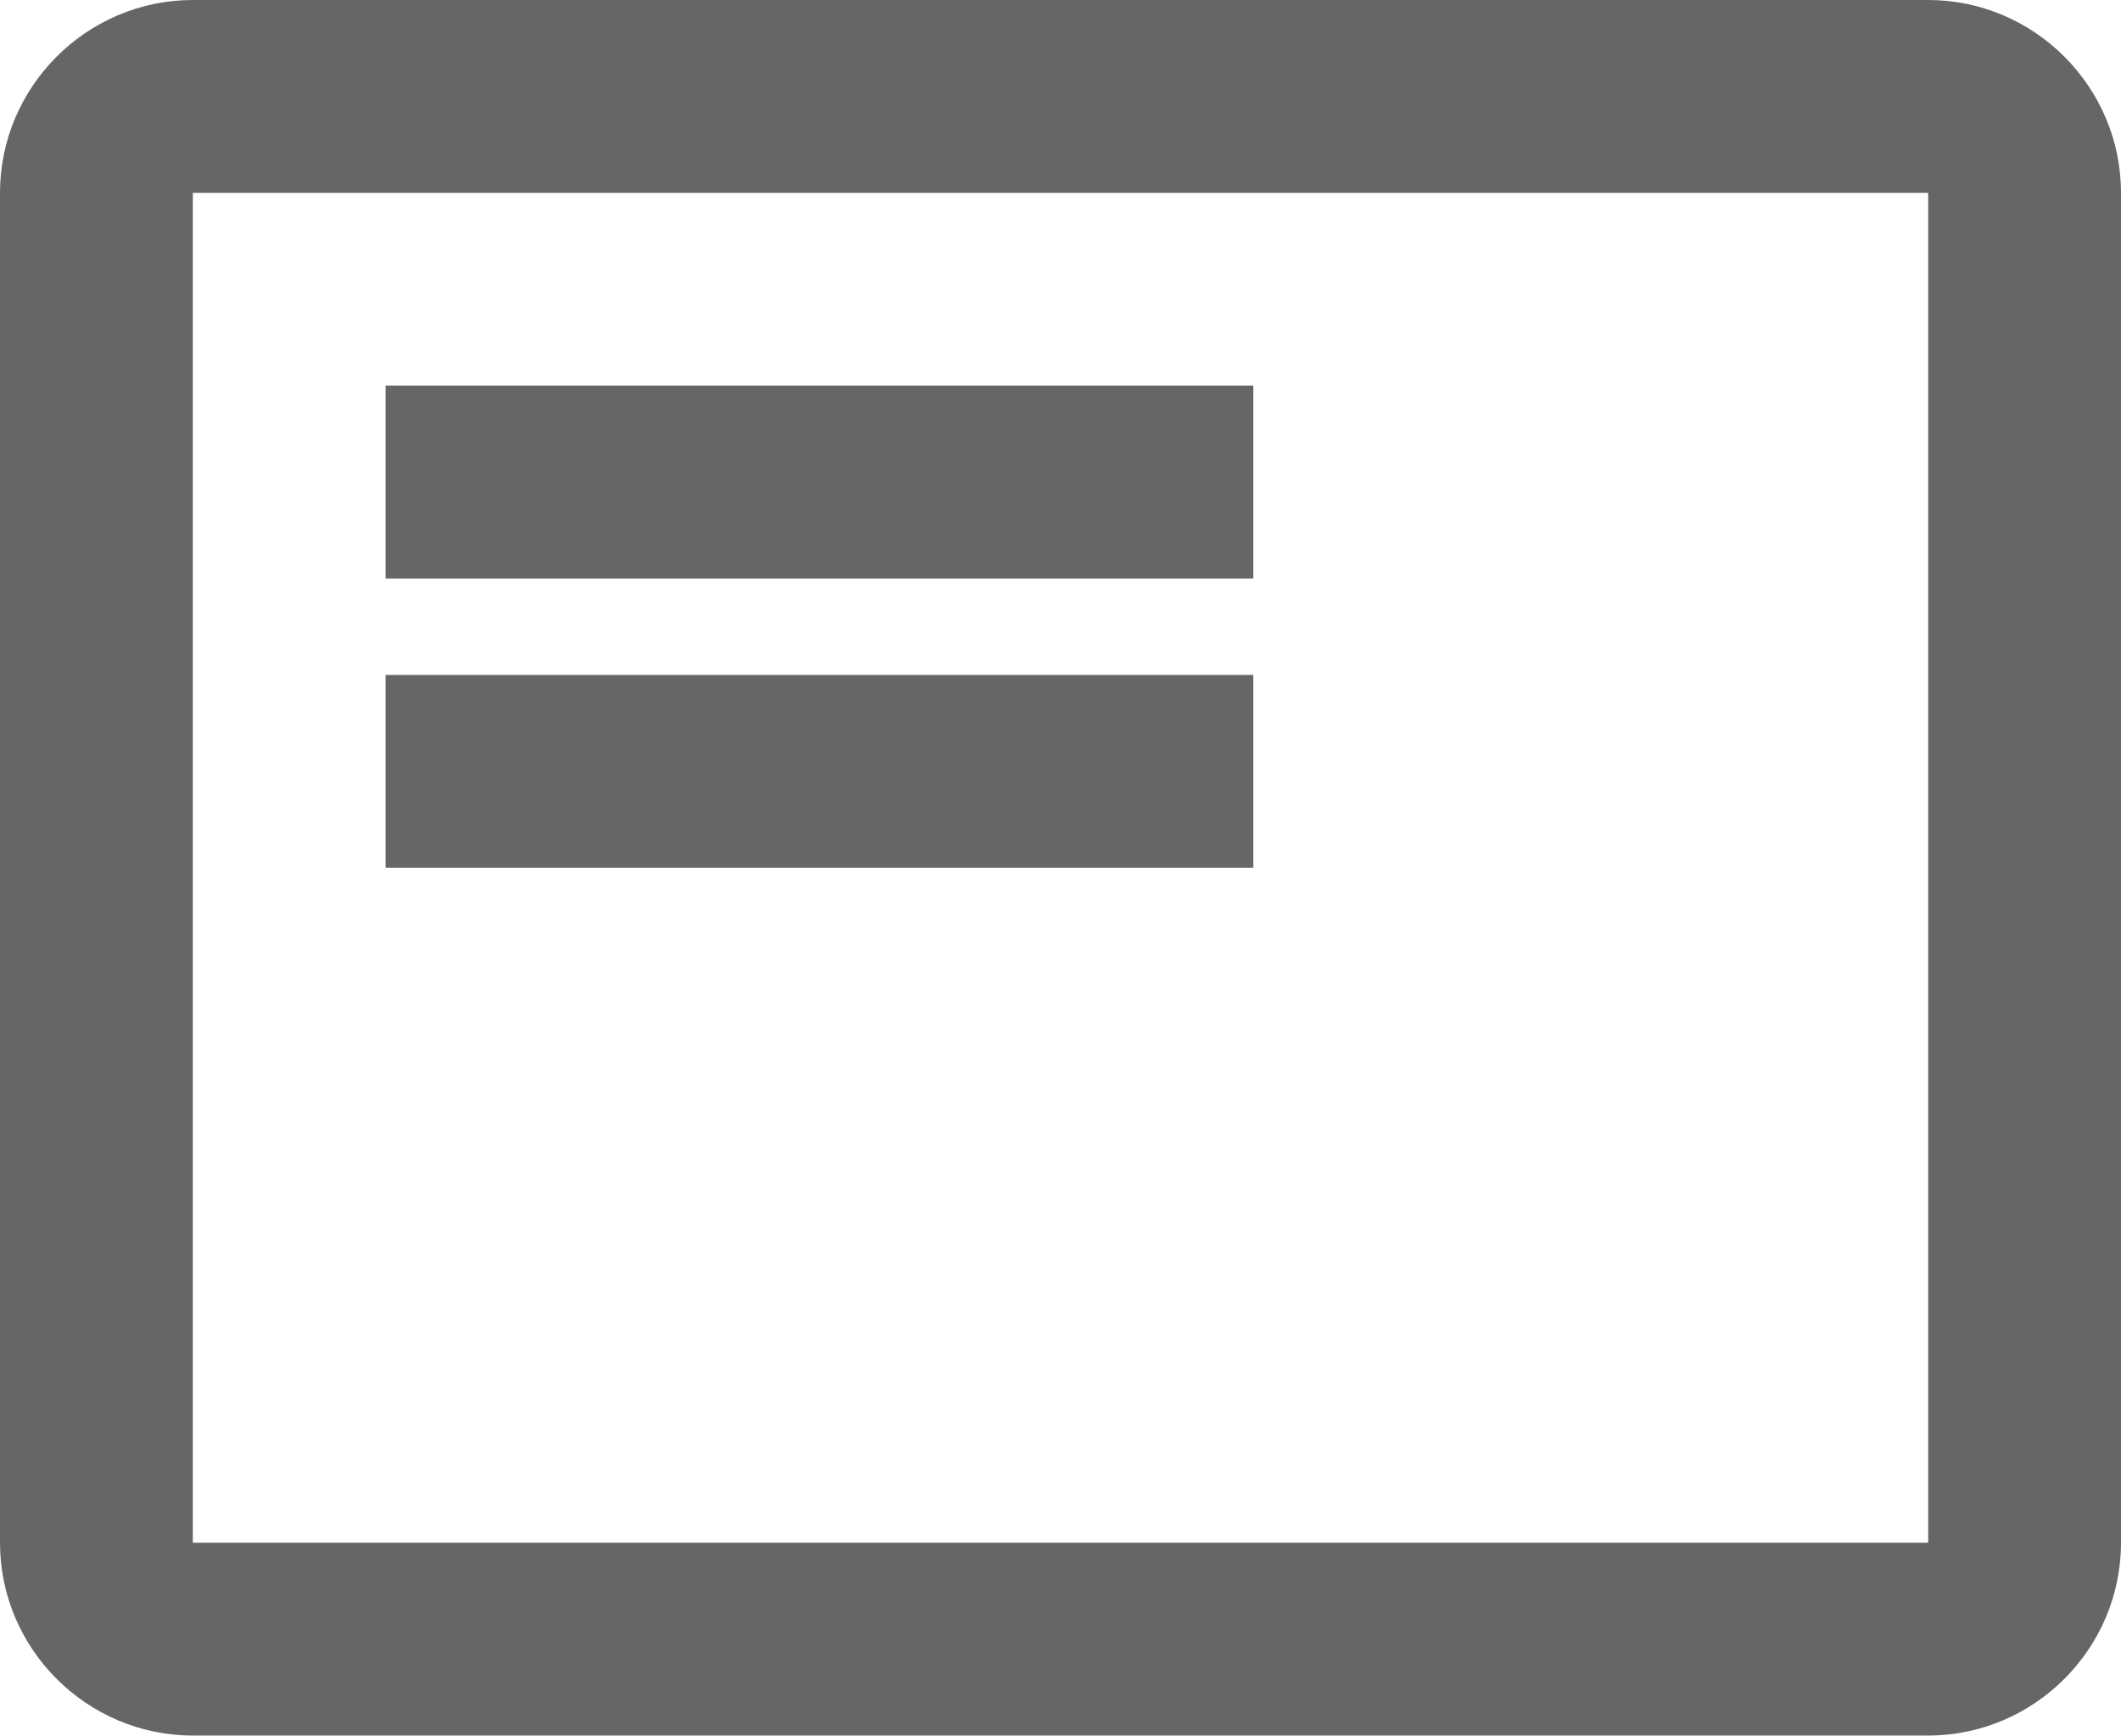
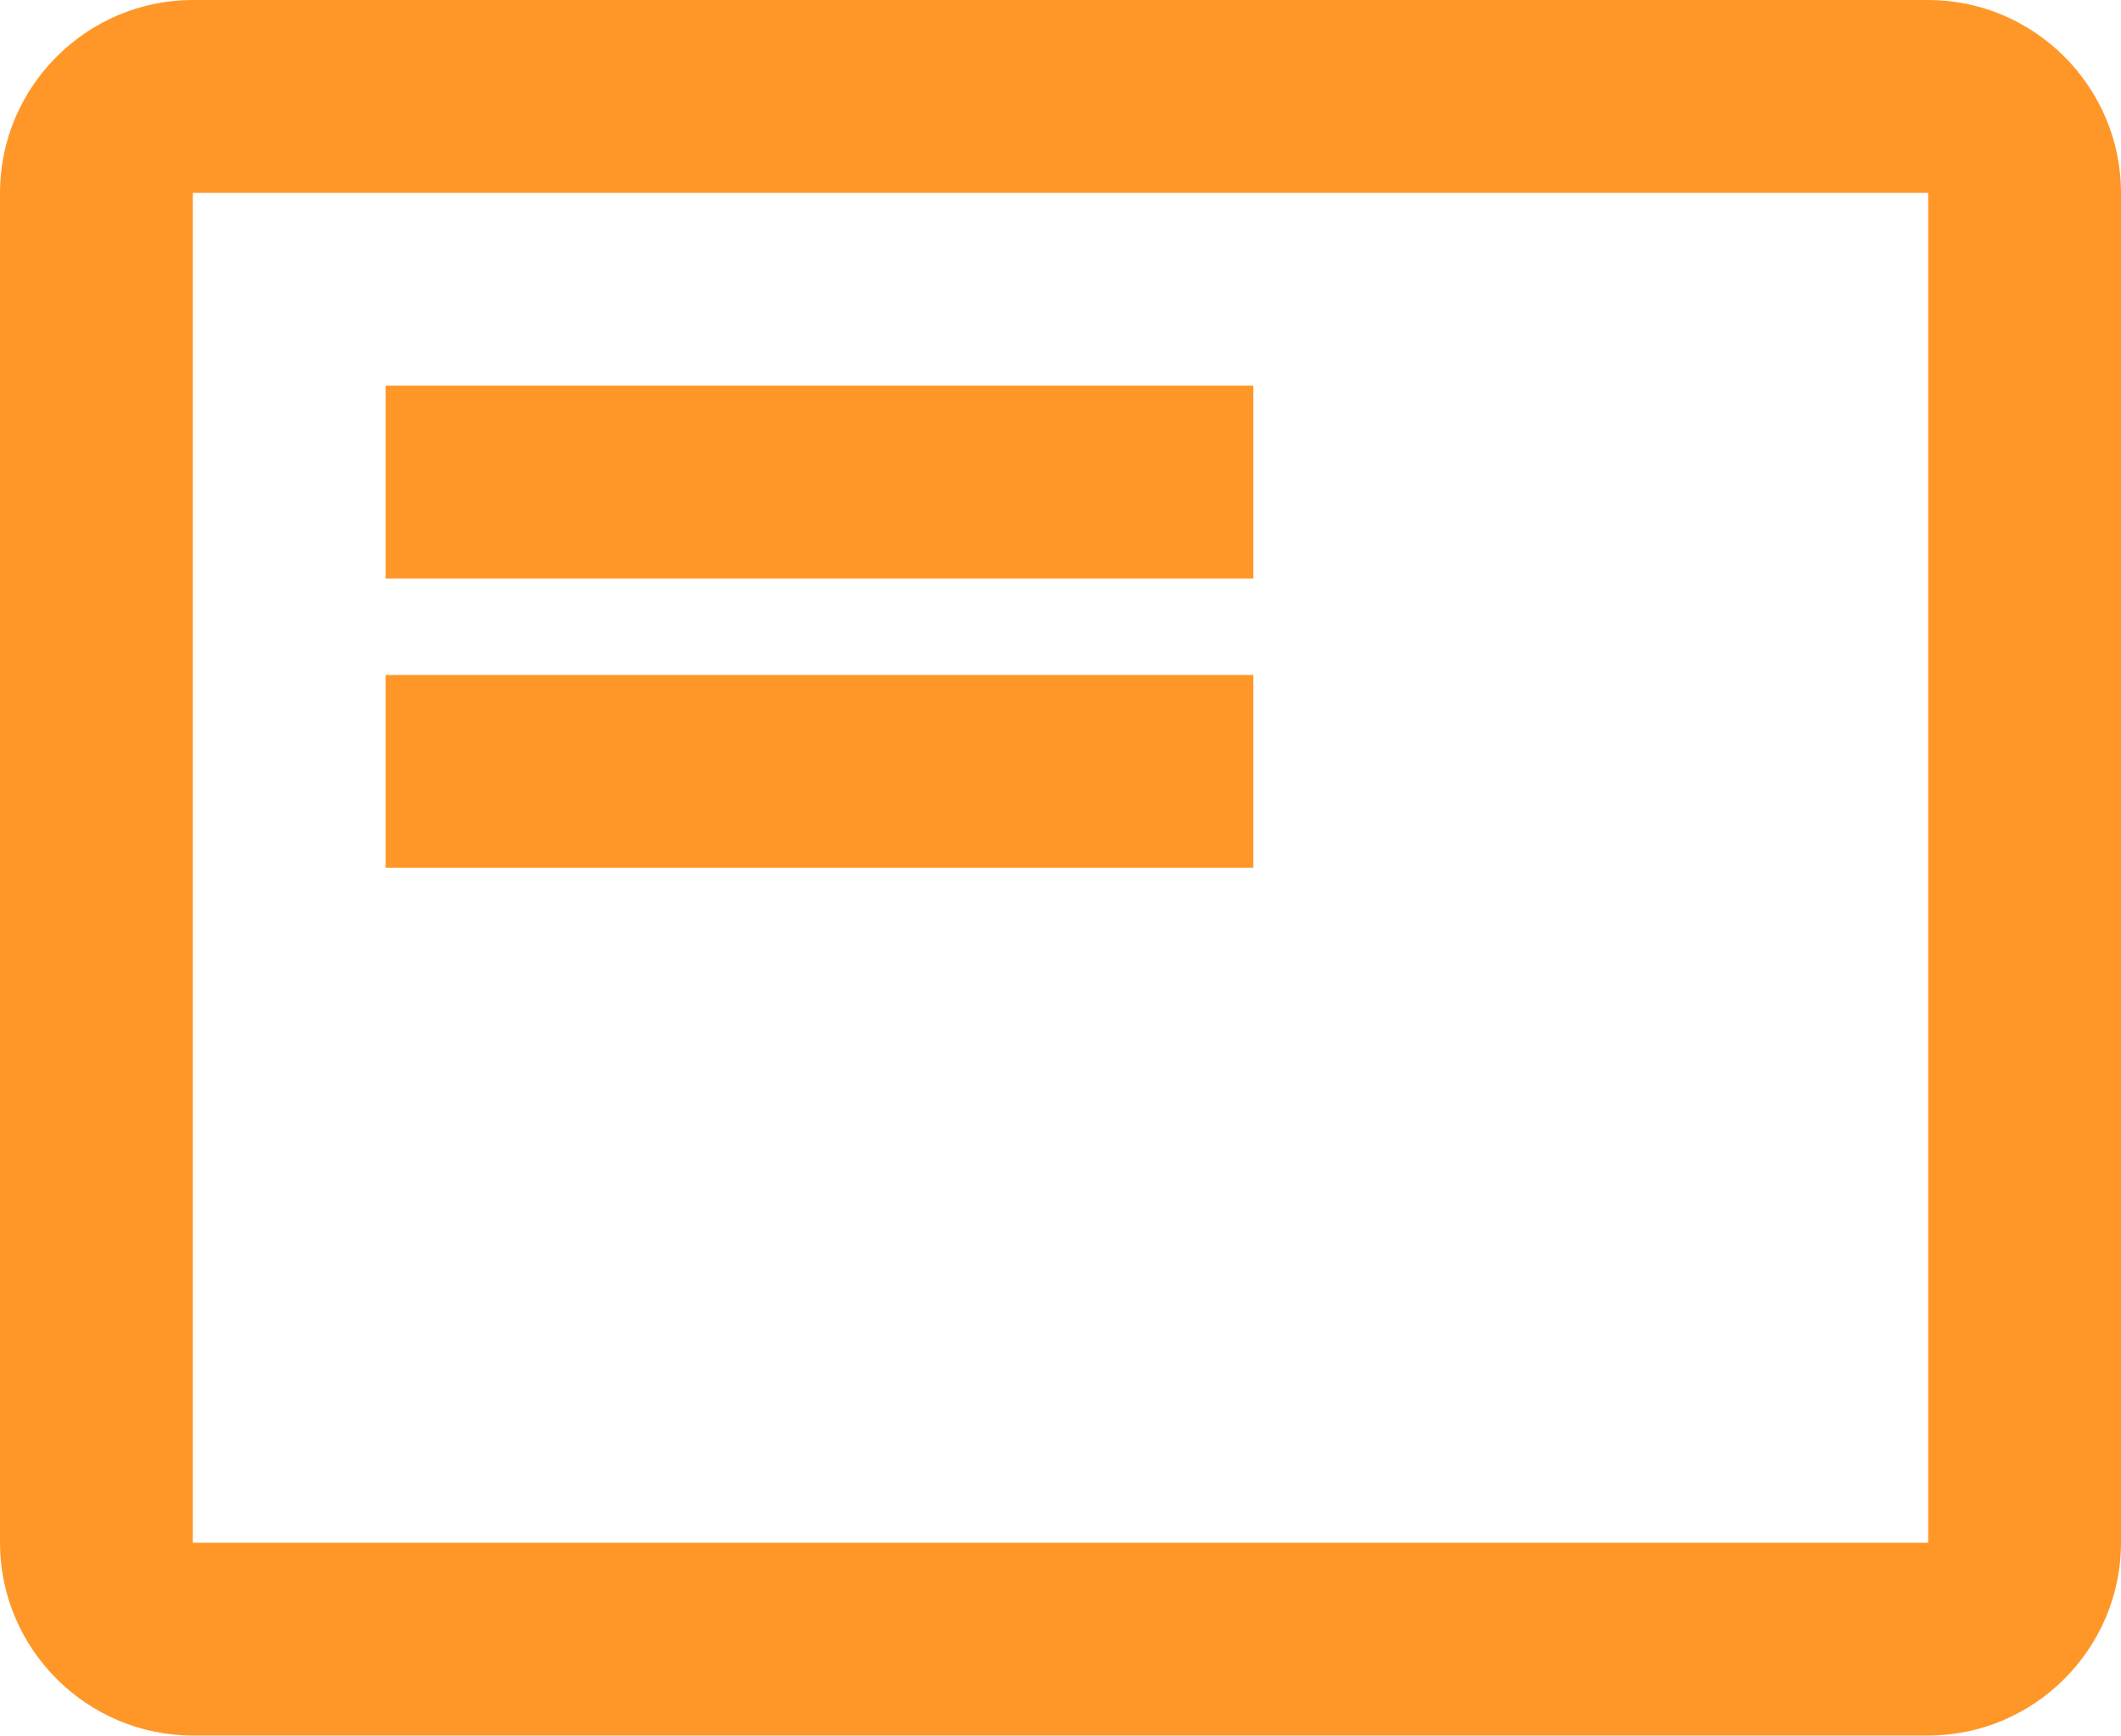
- <svg xmlns="http://www.w3.org/2000/svg" width="22" height="18" viewBox="0 0 22 18" fill="none">
-   <path d="M20 0H2C0.9 0 0 0.9 0 2V16C0 17.1 0.9 18 2 18H20C21.1 18 22 17.1 22 16V2C22 0.9 21.1 0 20 0ZM20 16H2V2H20V16ZM4 7H13V9H4V7ZM4 4H13V6H4V4Z" fill="#666666" />
+ <svg xmlns="http://www.w3.org/2000/svg" width="22" height="18" viewBox="0 0 22 18" fill="#FF9728">
+   <path d="M20 0H2C0.9 0 0 0.9 0 2V16C0 17.1 0.9 18 2 18H20C21.1 18 22 17.1 22 16V2C22 0.9 21.1 0 20 0ZM20 16H2V2H20V16ZM4 7H13V9H4V7ZM4 4H13V6H4V4Z" fill="#FF9728" />
</svg>
